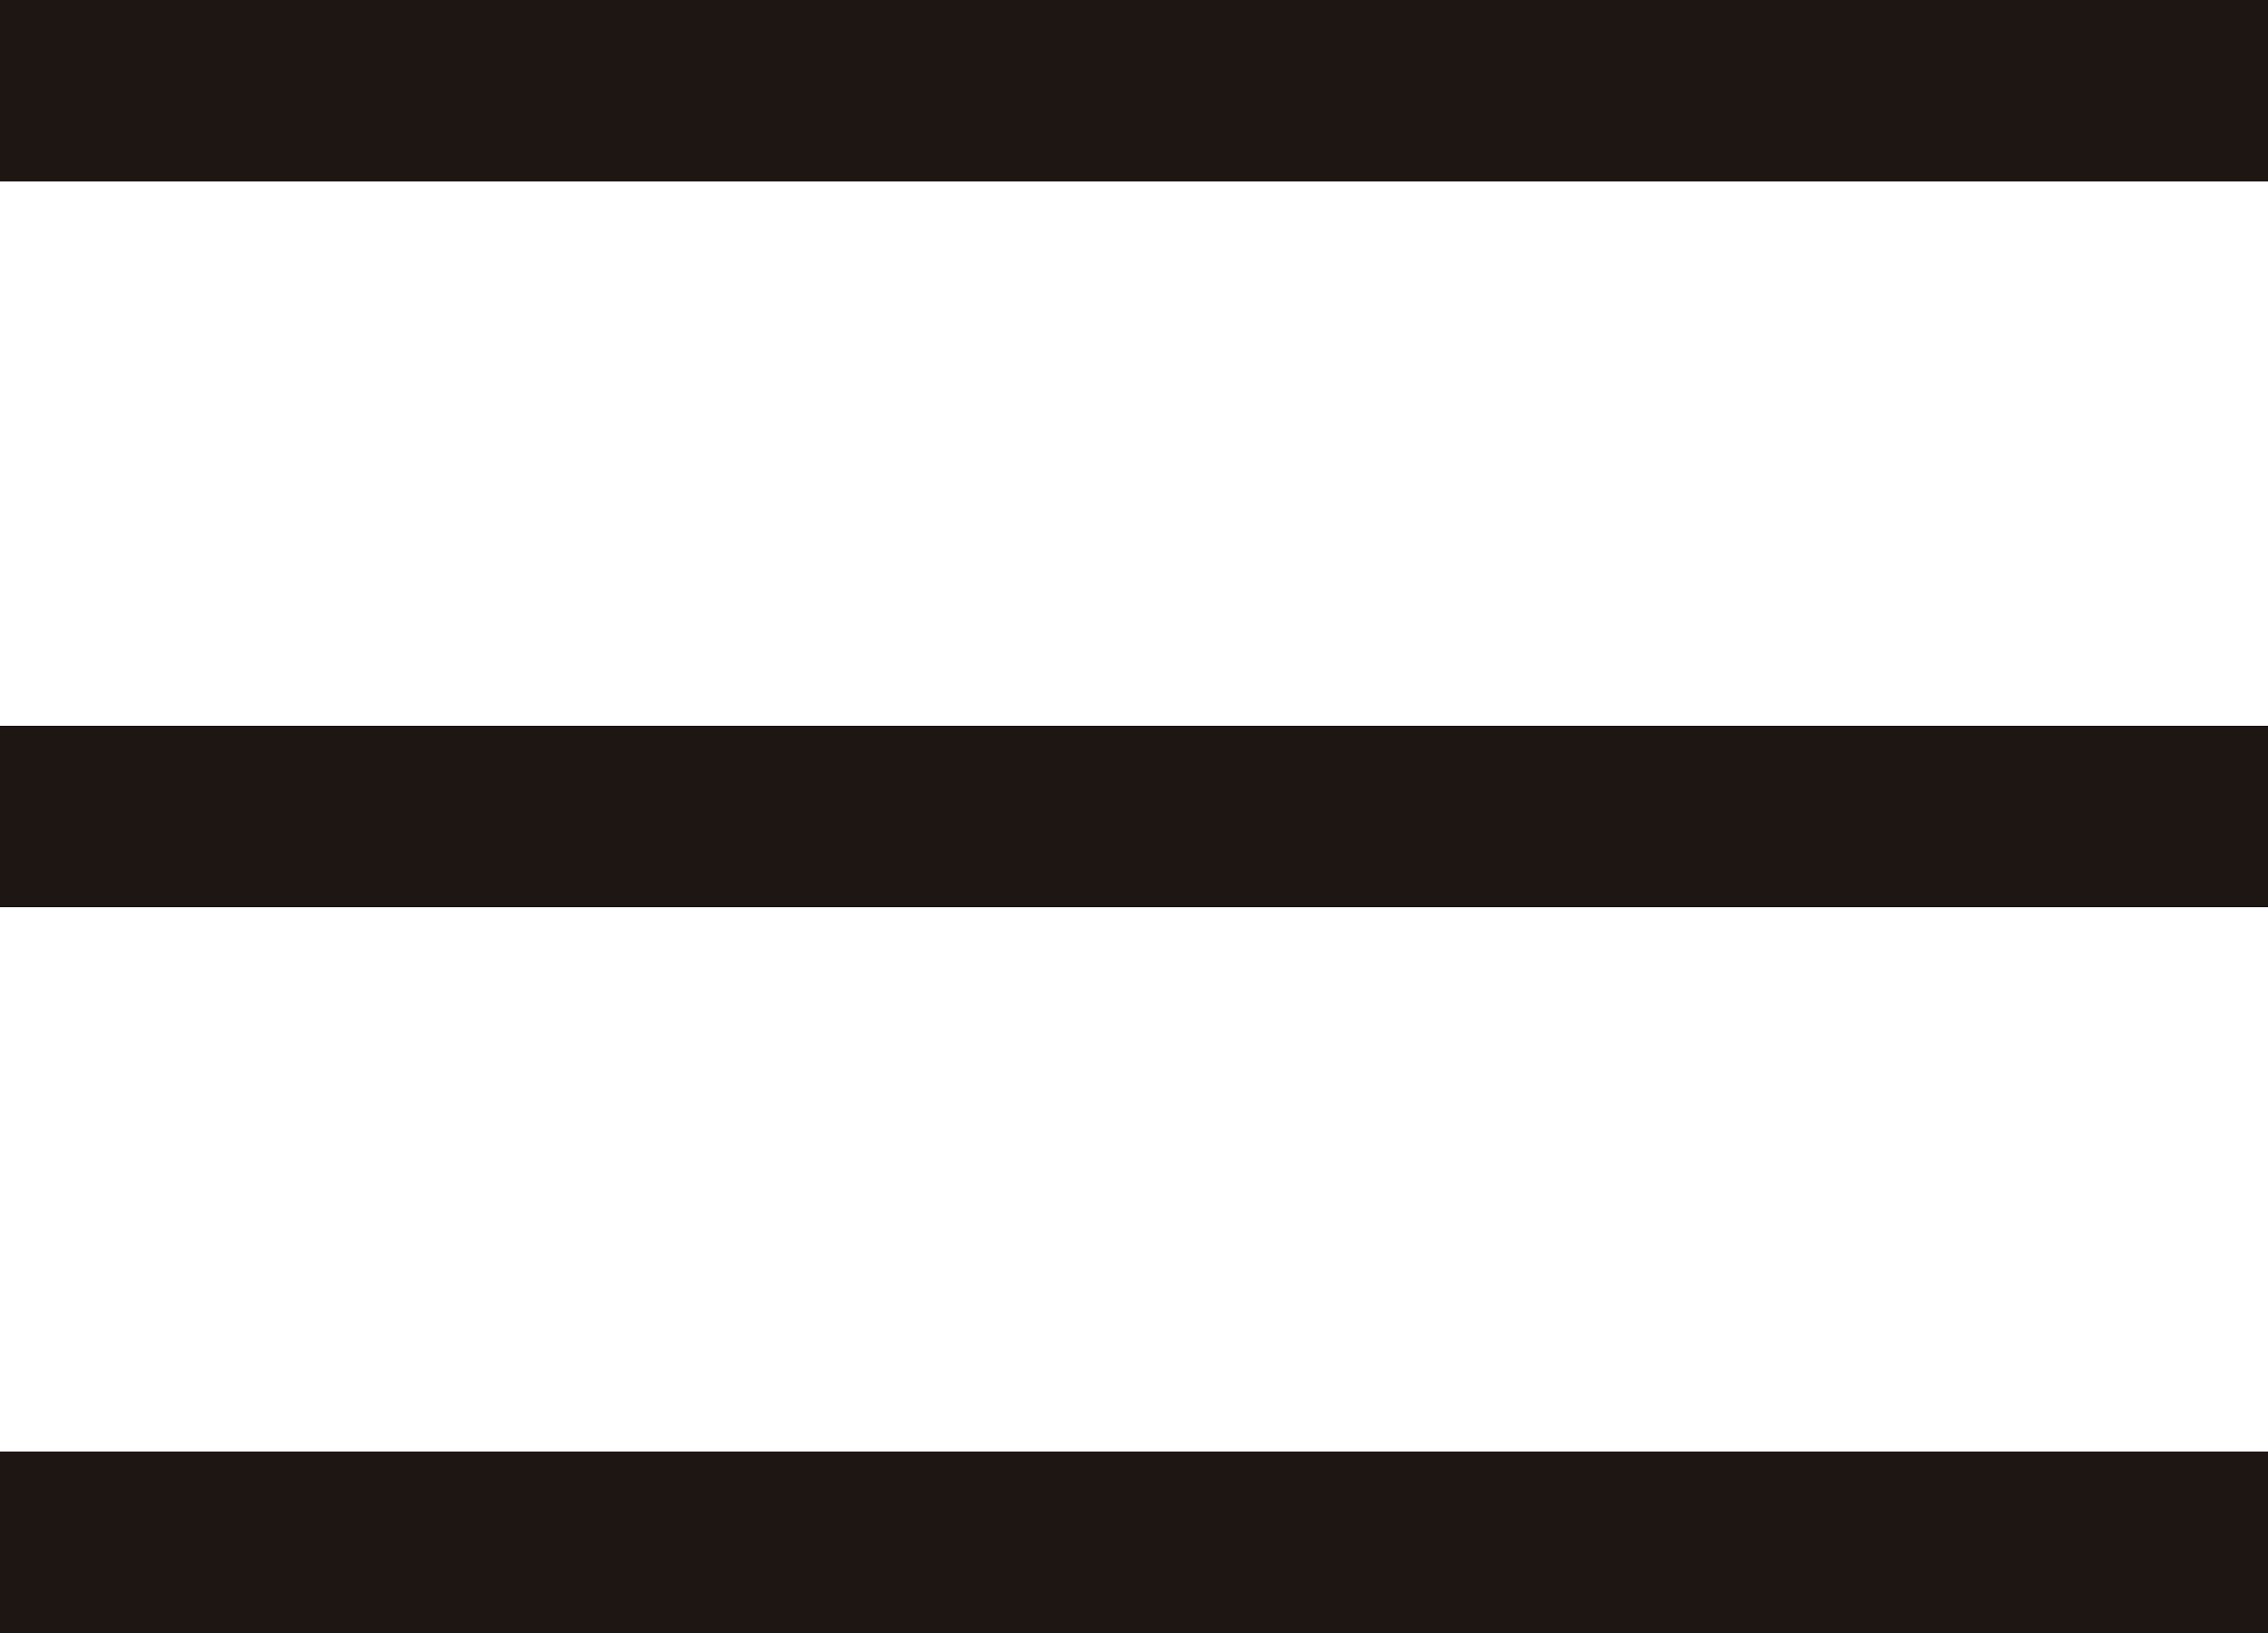
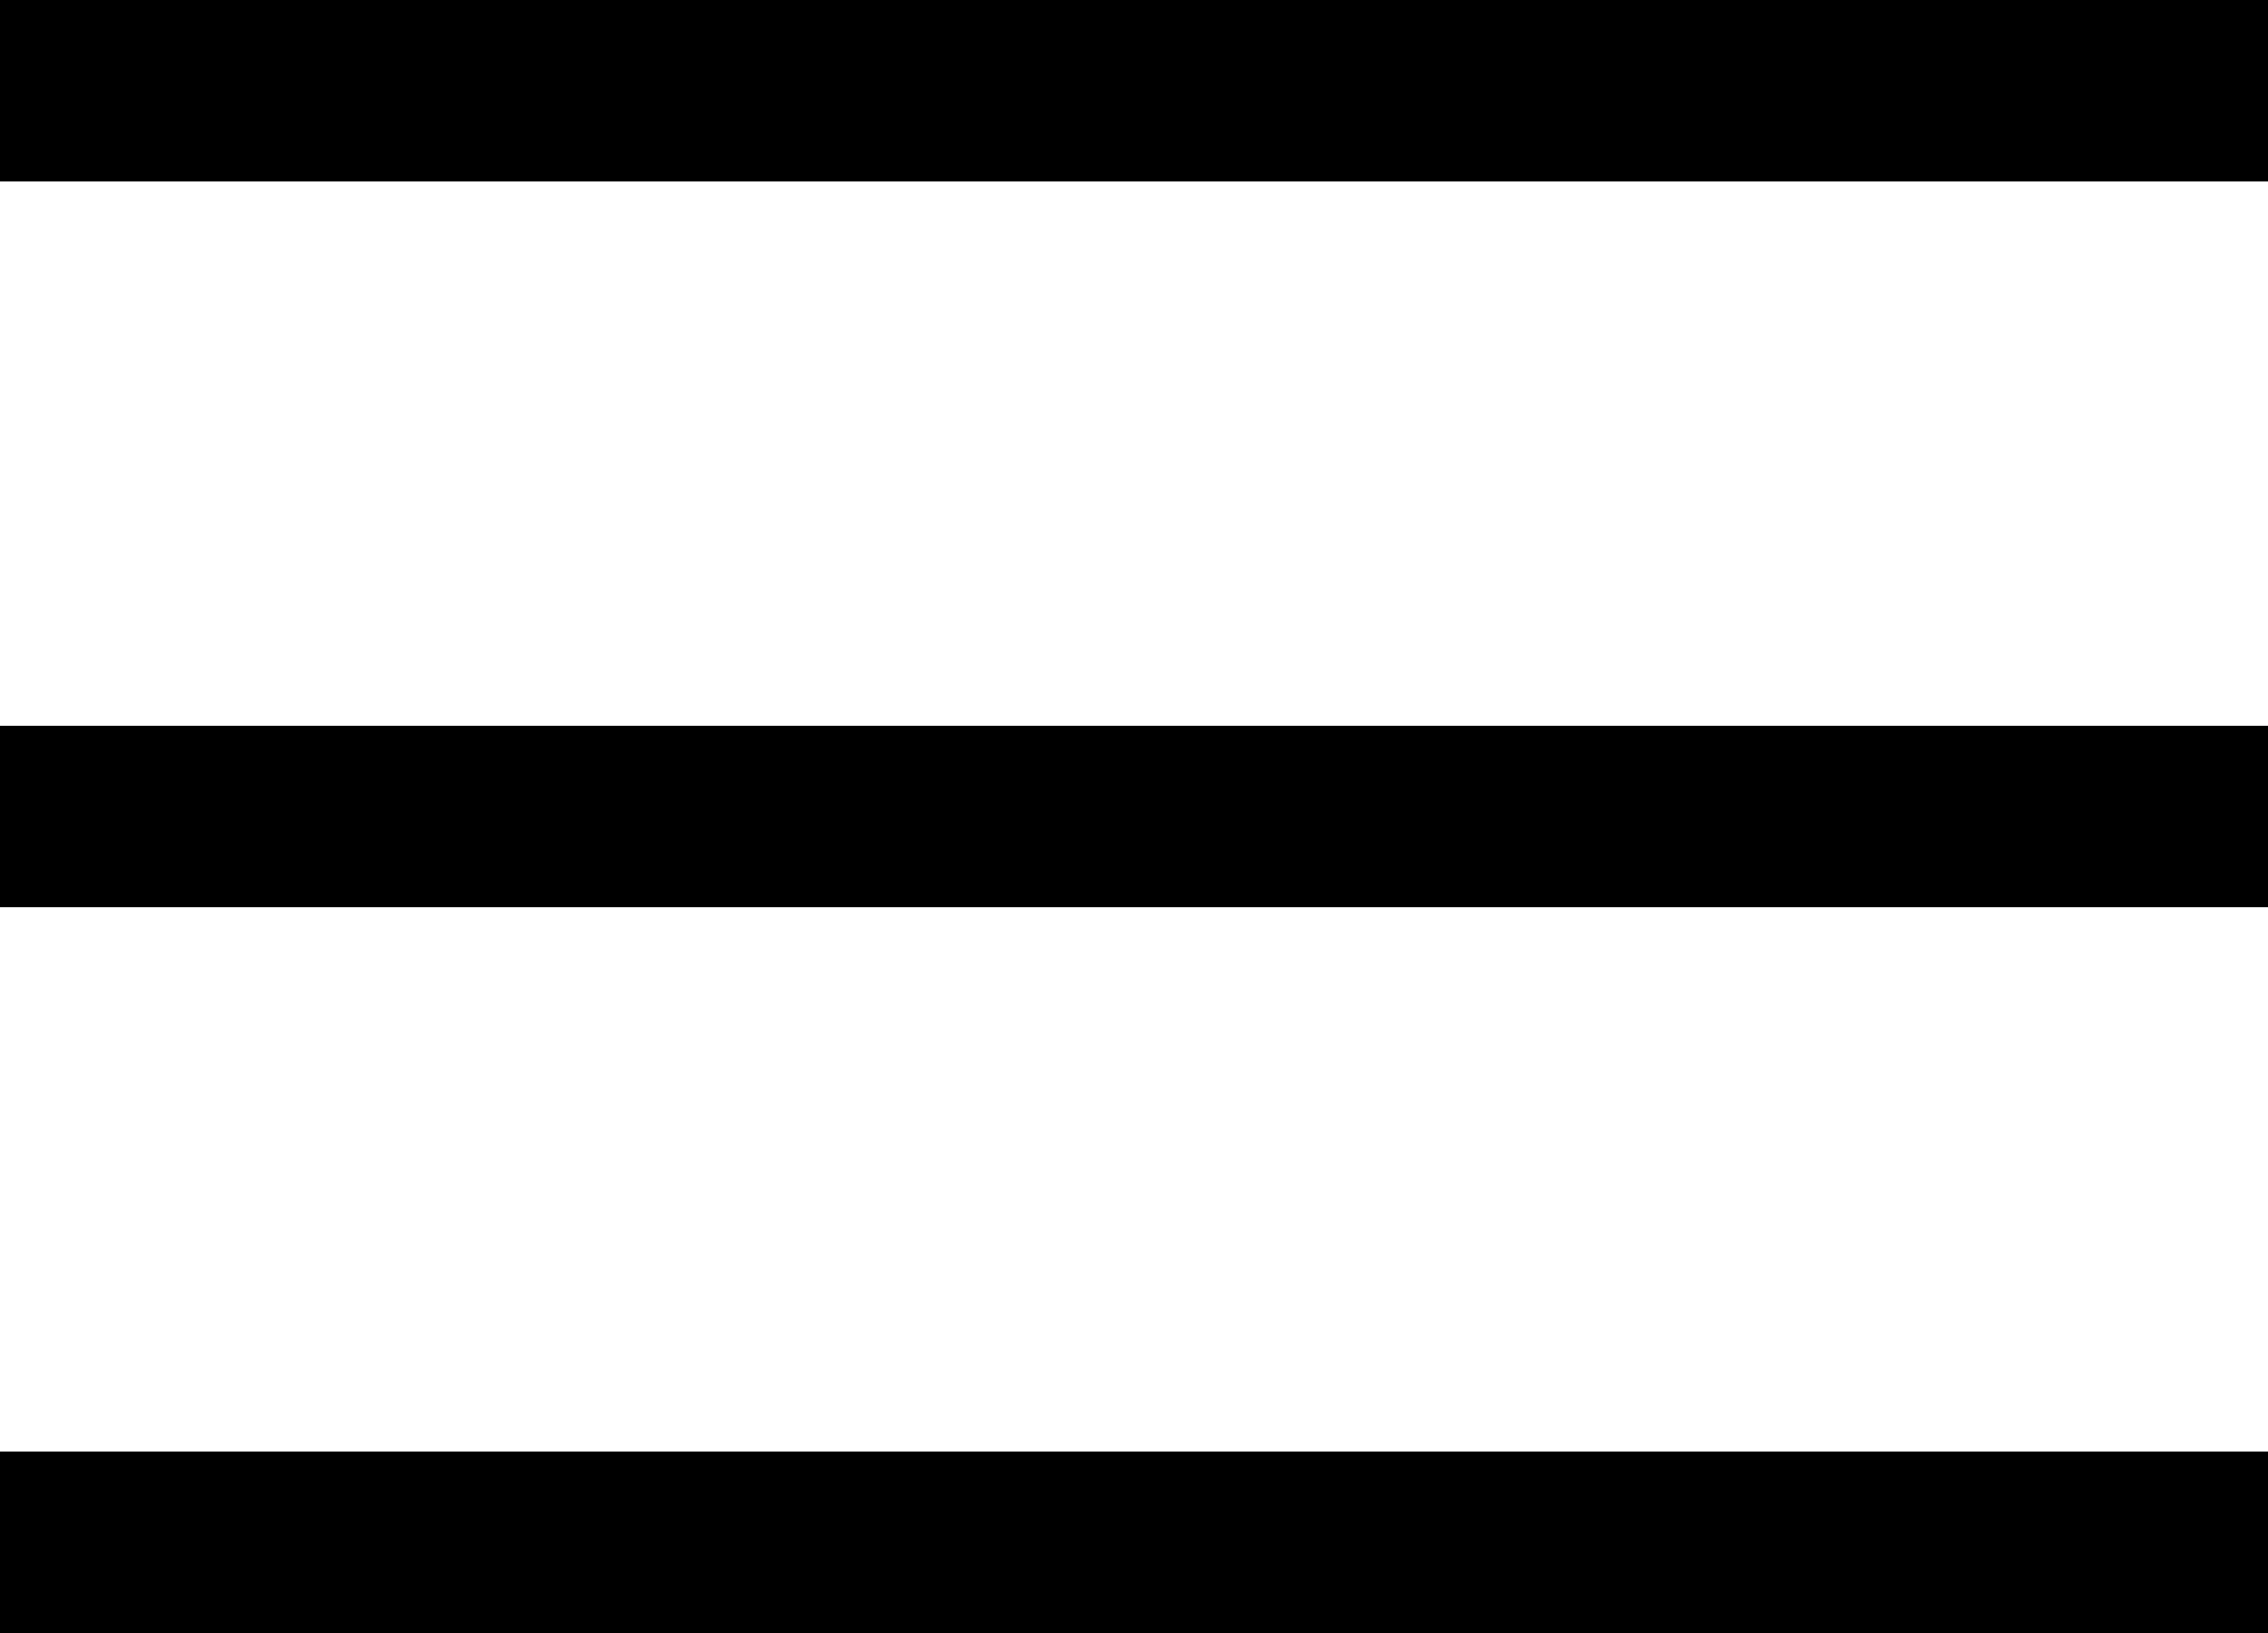
- <svg xmlns="http://www.w3.org/2000/svg" width="25" height="18" viewBox="0 0 25 18" fill="none">
-   <path fill-rule="evenodd" clip-rule="evenodd" d="M25 2H0V0H25V2ZM25 10H0V8H25V10ZM25 18H0V16H25V18Z" fill="#1D1613" />
+ <svg xmlns="http://www.w3.org/2000/svg" width="25" height="18" viewBox="0 0 25 18" fill="CurrentColor">
+   <path fill-rule="evenodd" clip-rule="evenodd" d="M25 2H0V0H25V2ZM25 10H0V8H25V10ZM25 18H0V16H25V18Z" />
</svg>
